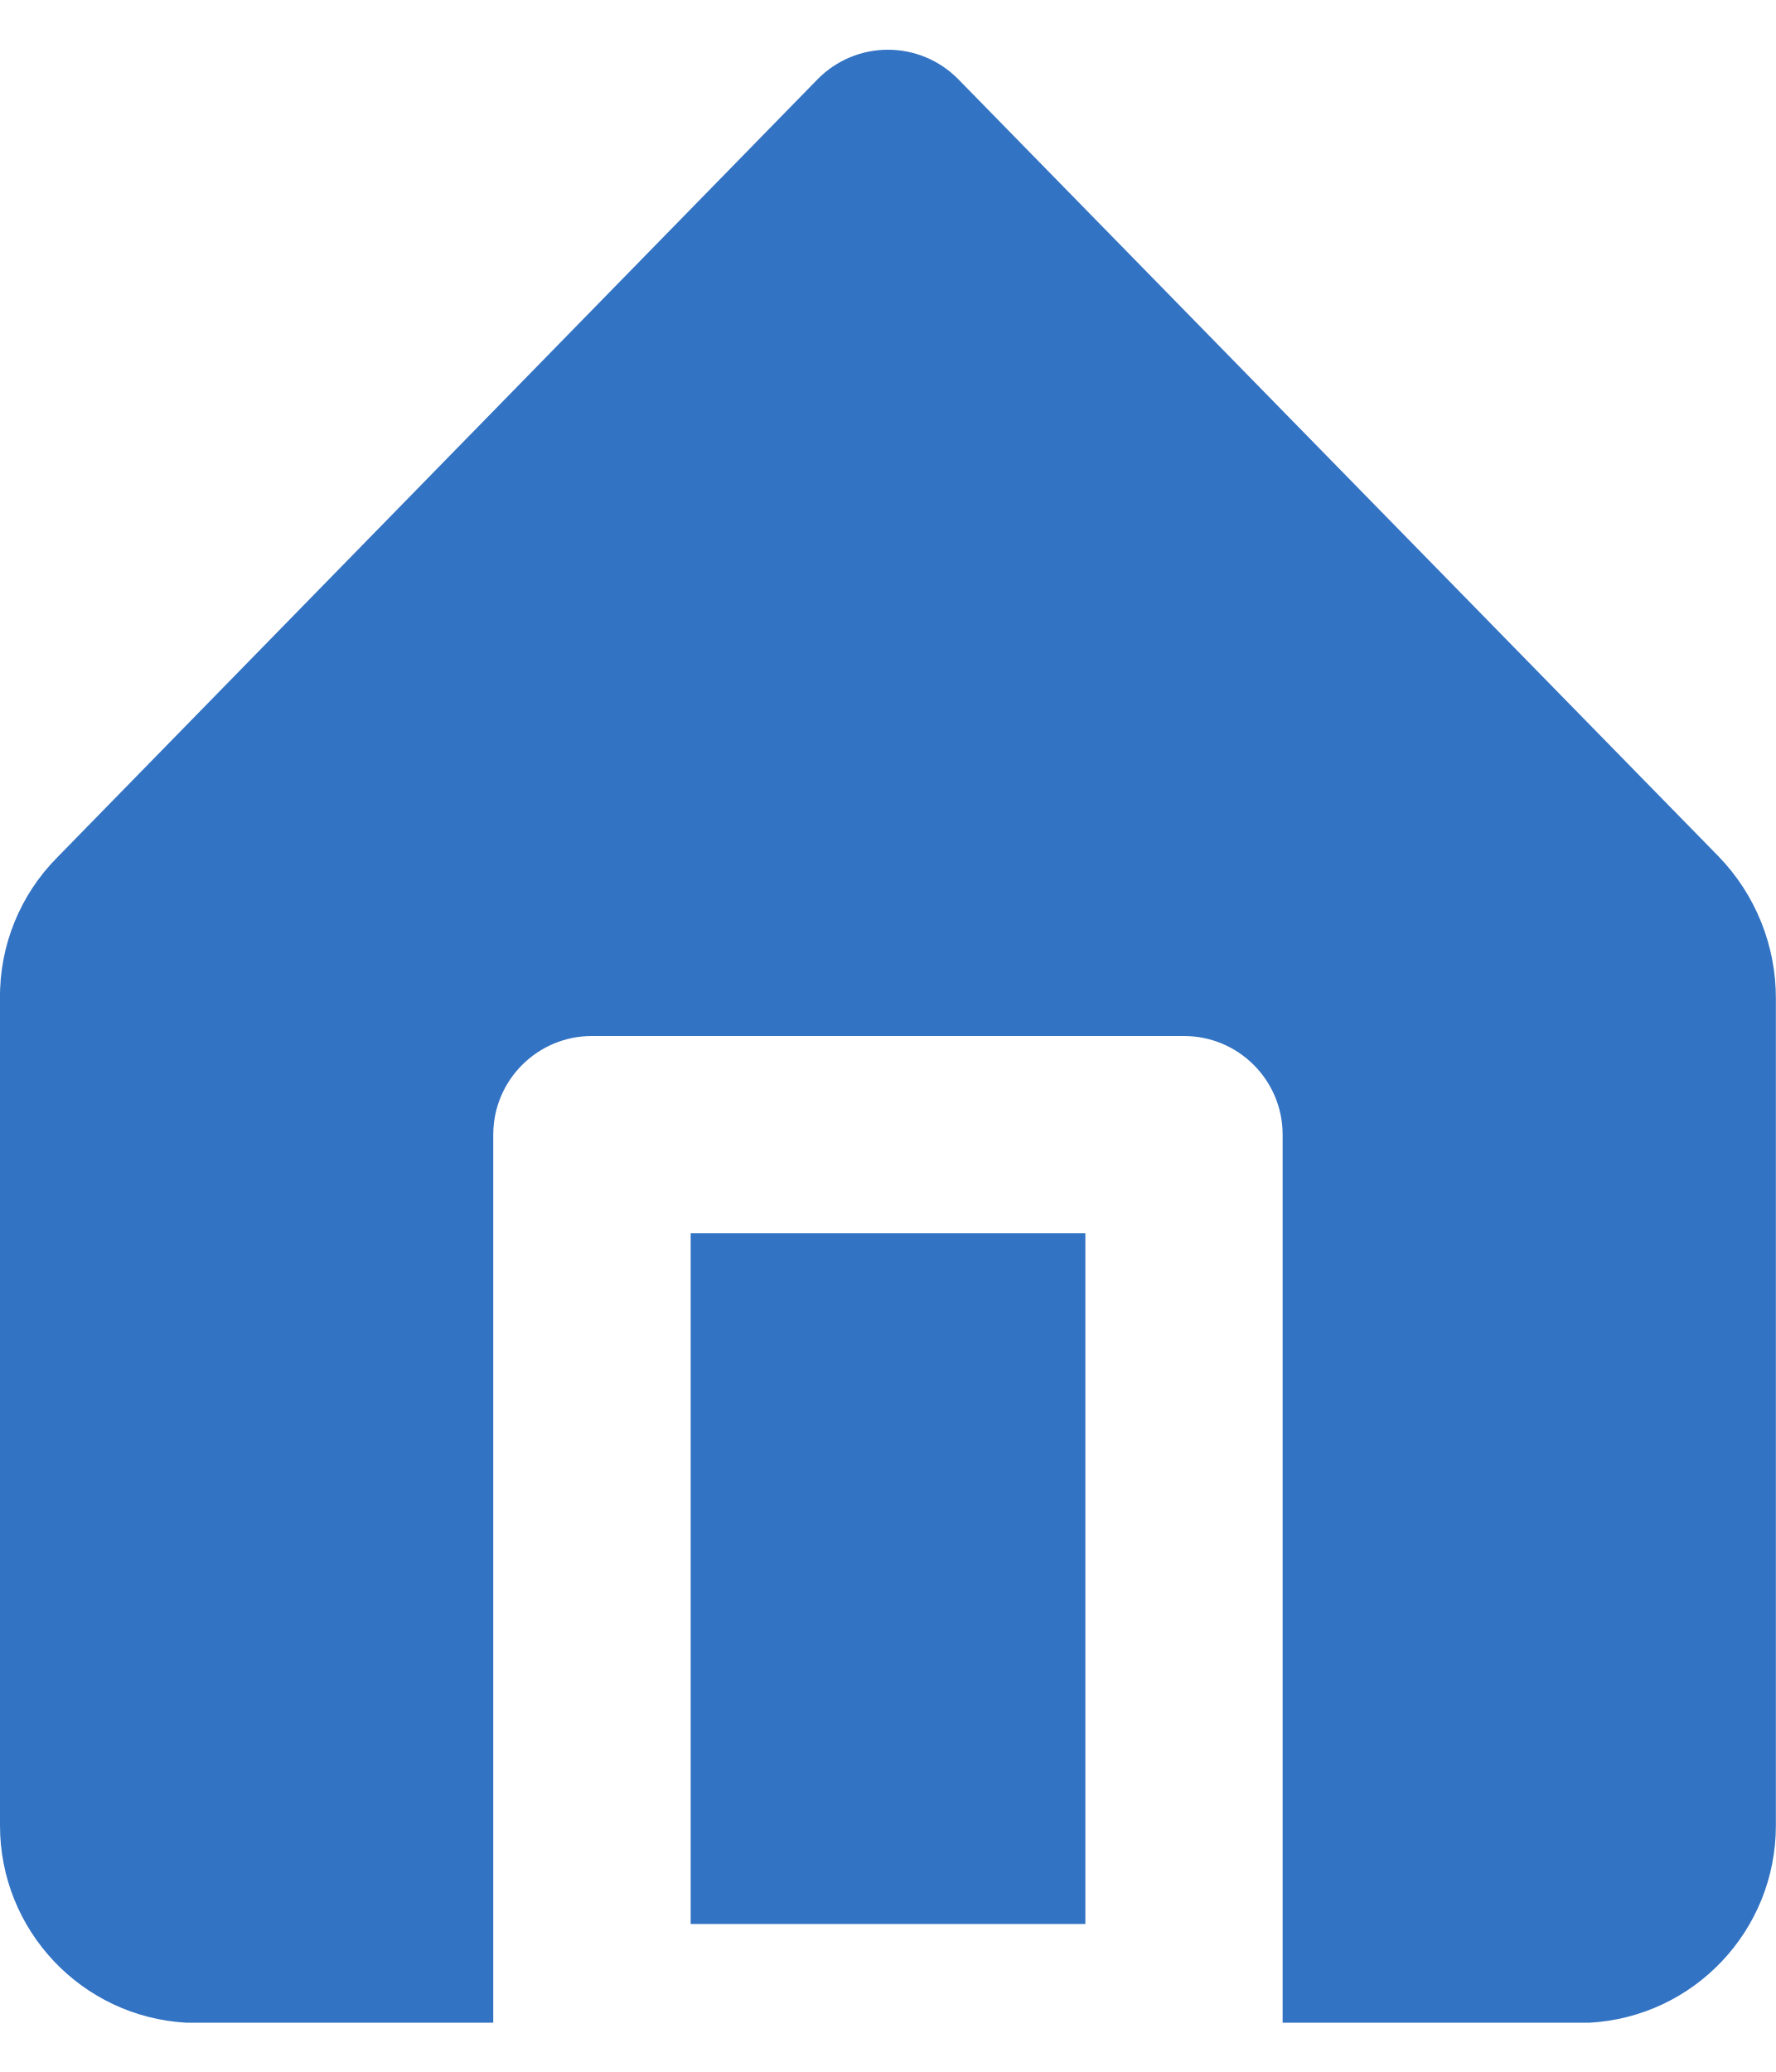
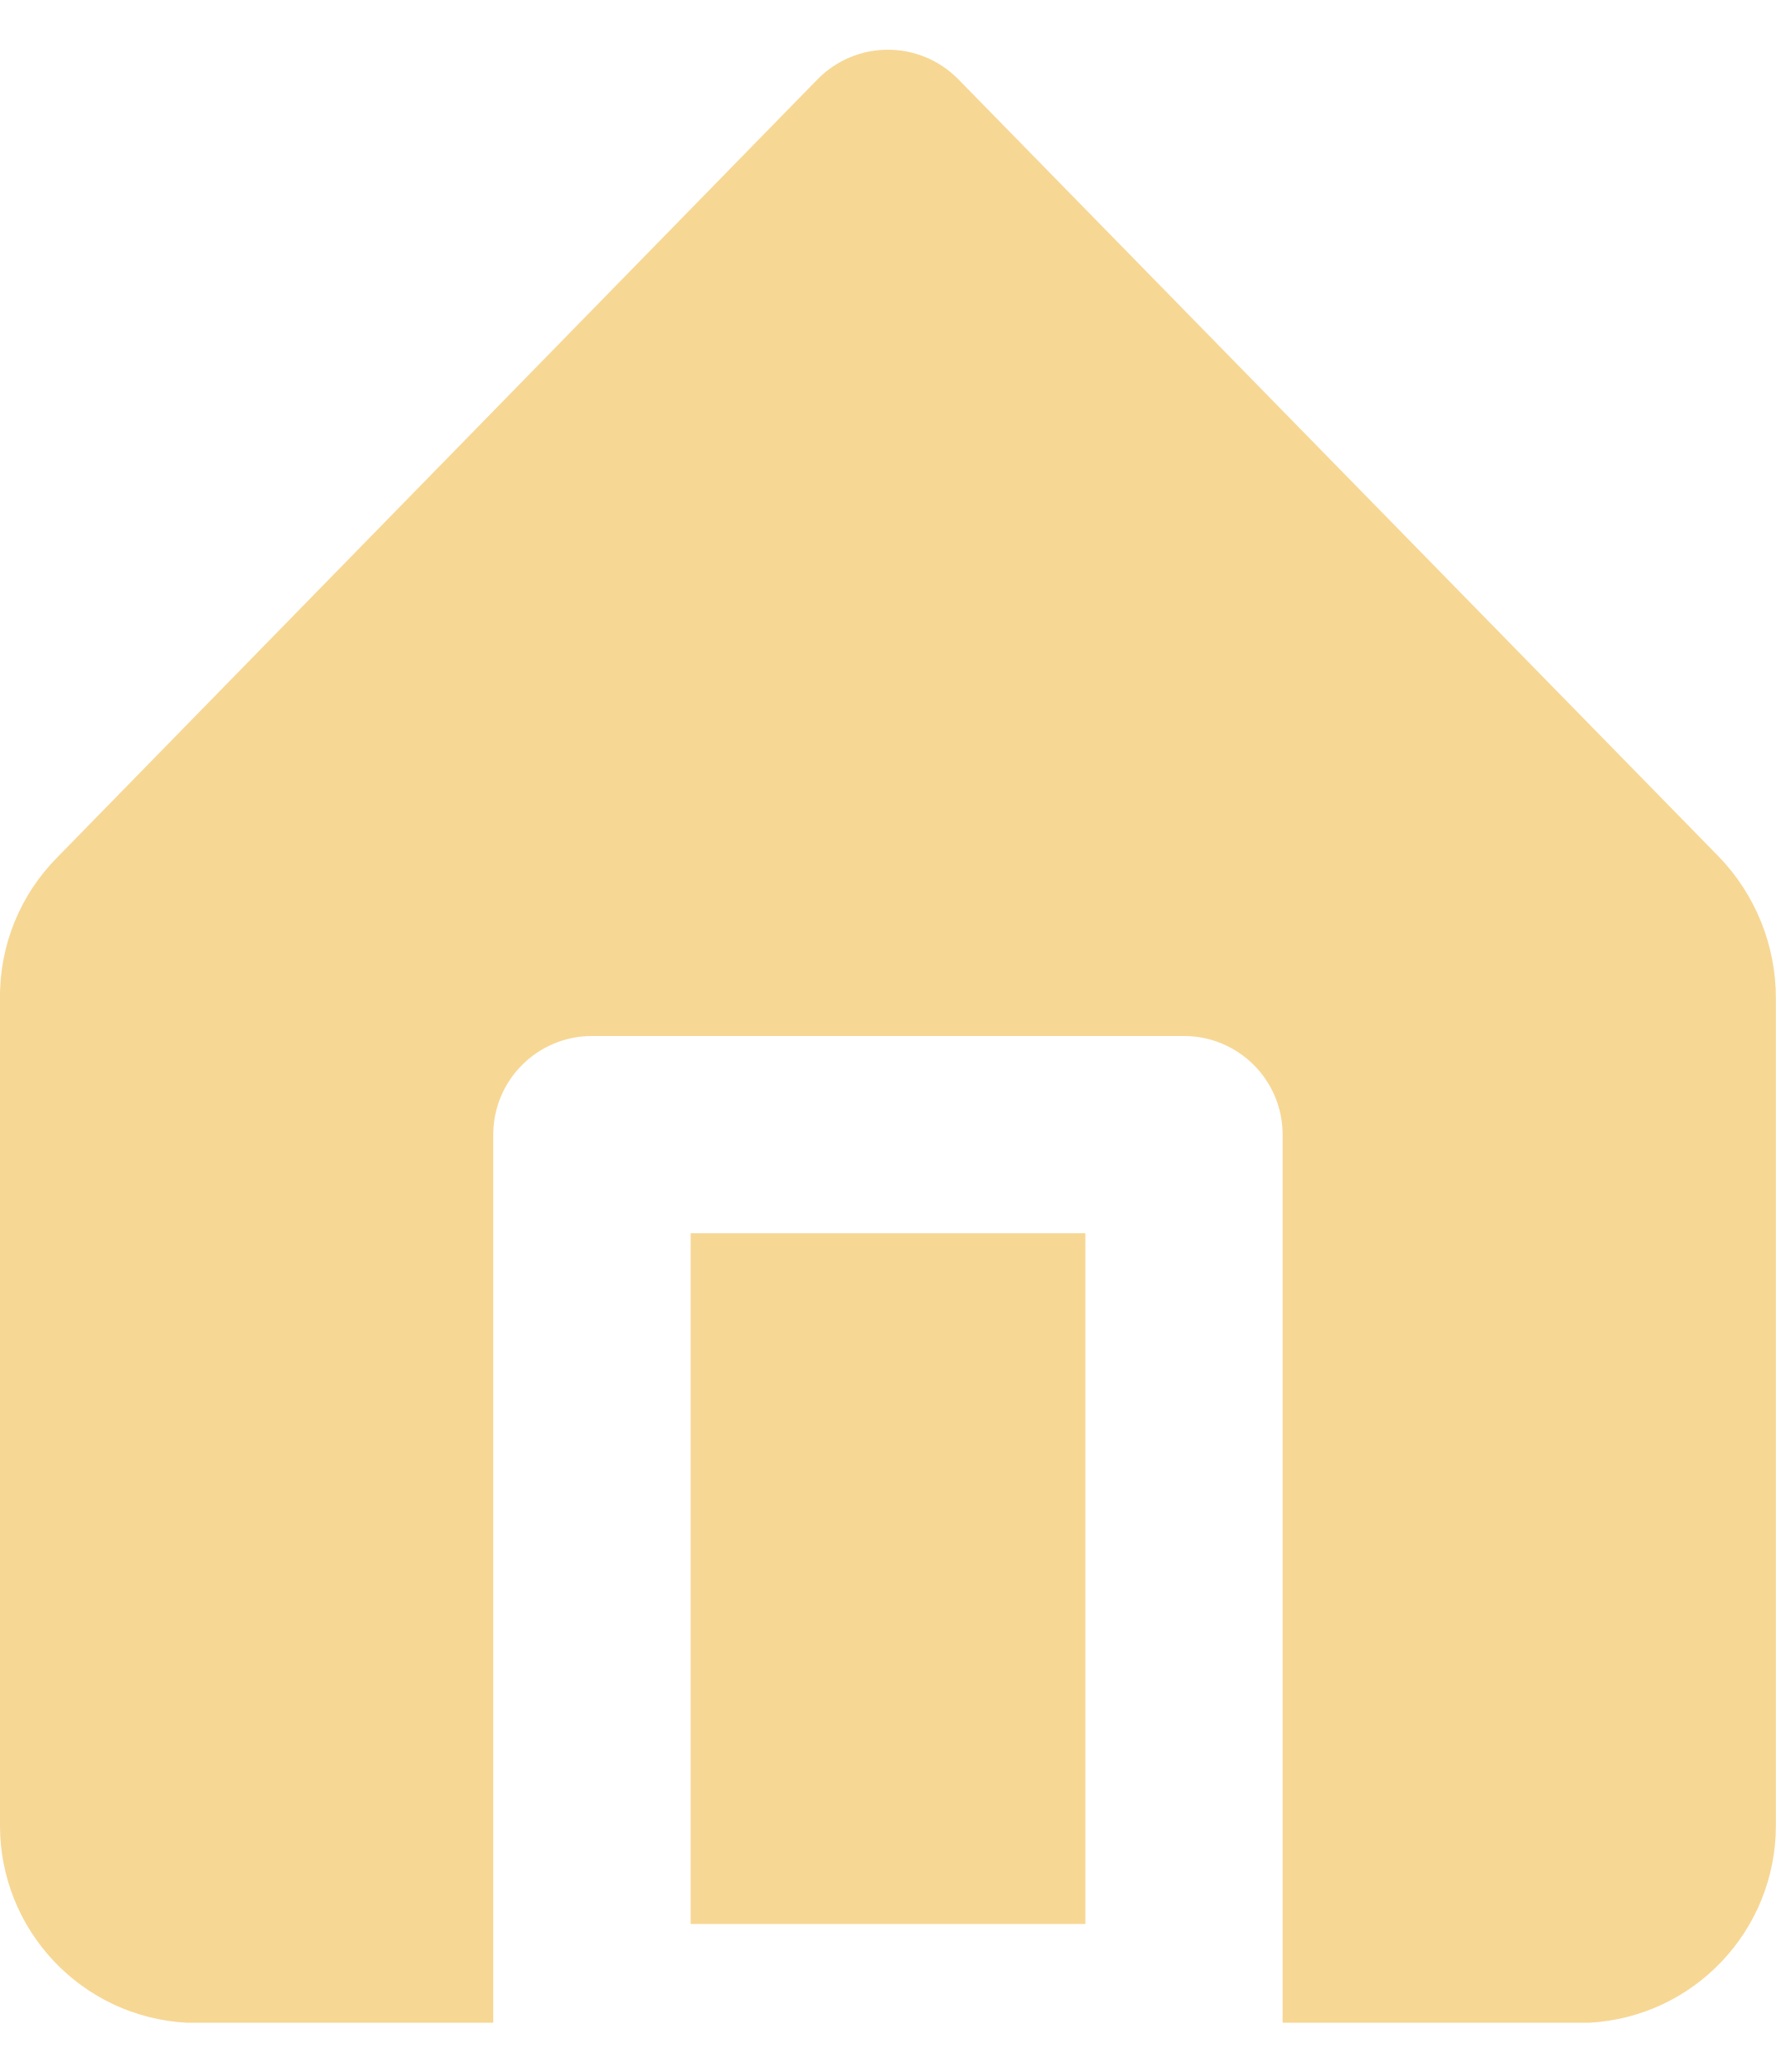
<svg xmlns="http://www.w3.org/2000/svg" width="12px" height="14px" viewBox="0 0 12 14" version="1.1">
  <g id="Symbols" stroke="none" stroke-width="1" fill="none" fill-rule="evenodd">
    <g id="General-/-Bottom-bar:informations" transform="translate(-182, -16)" fill-rule="nonzero">
      <g id="rank" transform="translate(152, 15)">
        <g id="home" transform="translate(28, 0)">
          <rect id="Rectangle" fill="#000000" opacity="0" x="0" y="0" width="16" height="16" />
-           <rect id="Rectangle" fill="#3373C3" x="6.667" y="9.333" width="2.667" height="4.667" />
-           <path d="M13.613,6.787 L8.473,1.533 C8.348,1.407 8.178,1.336 8,1.336 C7.822,1.336 7.652,1.407 7.527,1.533 L2.387,6.793 C2.135,7.047 1.996,7.39 2,7.747 L2,13.333 C1.999,14.042 2.552,14.628 3.26,14.667 L5.333,14.667 L5.333,8.667 C5.333,8.298 5.632,8 6,8 L10,8 C10.368,8 10.667,8.298 10.667,8.667 L10.667,14.667 L12.74,14.667 C13.448,14.628 14.001,14.042 14,13.333 L14,7.747 C14.001,7.389 13.862,7.044 13.613,6.787 Z" id="Path" fill="#3373C3" />
+           <rect id="Rectangle" fill="#f7d794" x="6.667" y="9.333" width="2.667" height="4.667" />
+           <path d="M13.613,6.787 L8.473,1.533 C8.348,1.407 8.178,1.336 8,1.336 C7.822,1.336 7.652,1.407 7.527,1.533 L2.387,6.793 C2.135,7.047 1.996,7.39 2,7.747 L2,13.333 C1.999,14.042 2.552,14.628 3.26,14.667 L5.333,14.667 L5.333,8.667 C5.333,8.298 5.632,8 6,8 L10,8 C10.368,8 10.667,8.298 10.667,8.667 L10.667,14.667 L12.74,14.667 C13.448,14.628 14.001,14.042 14,13.333 L14,7.747 C14.001,7.389 13.862,7.044 13.613,6.787 Z" id="Path" fill="#f7d794" />
        </g>
      </g>
    </g>
  </g>
</svg>
